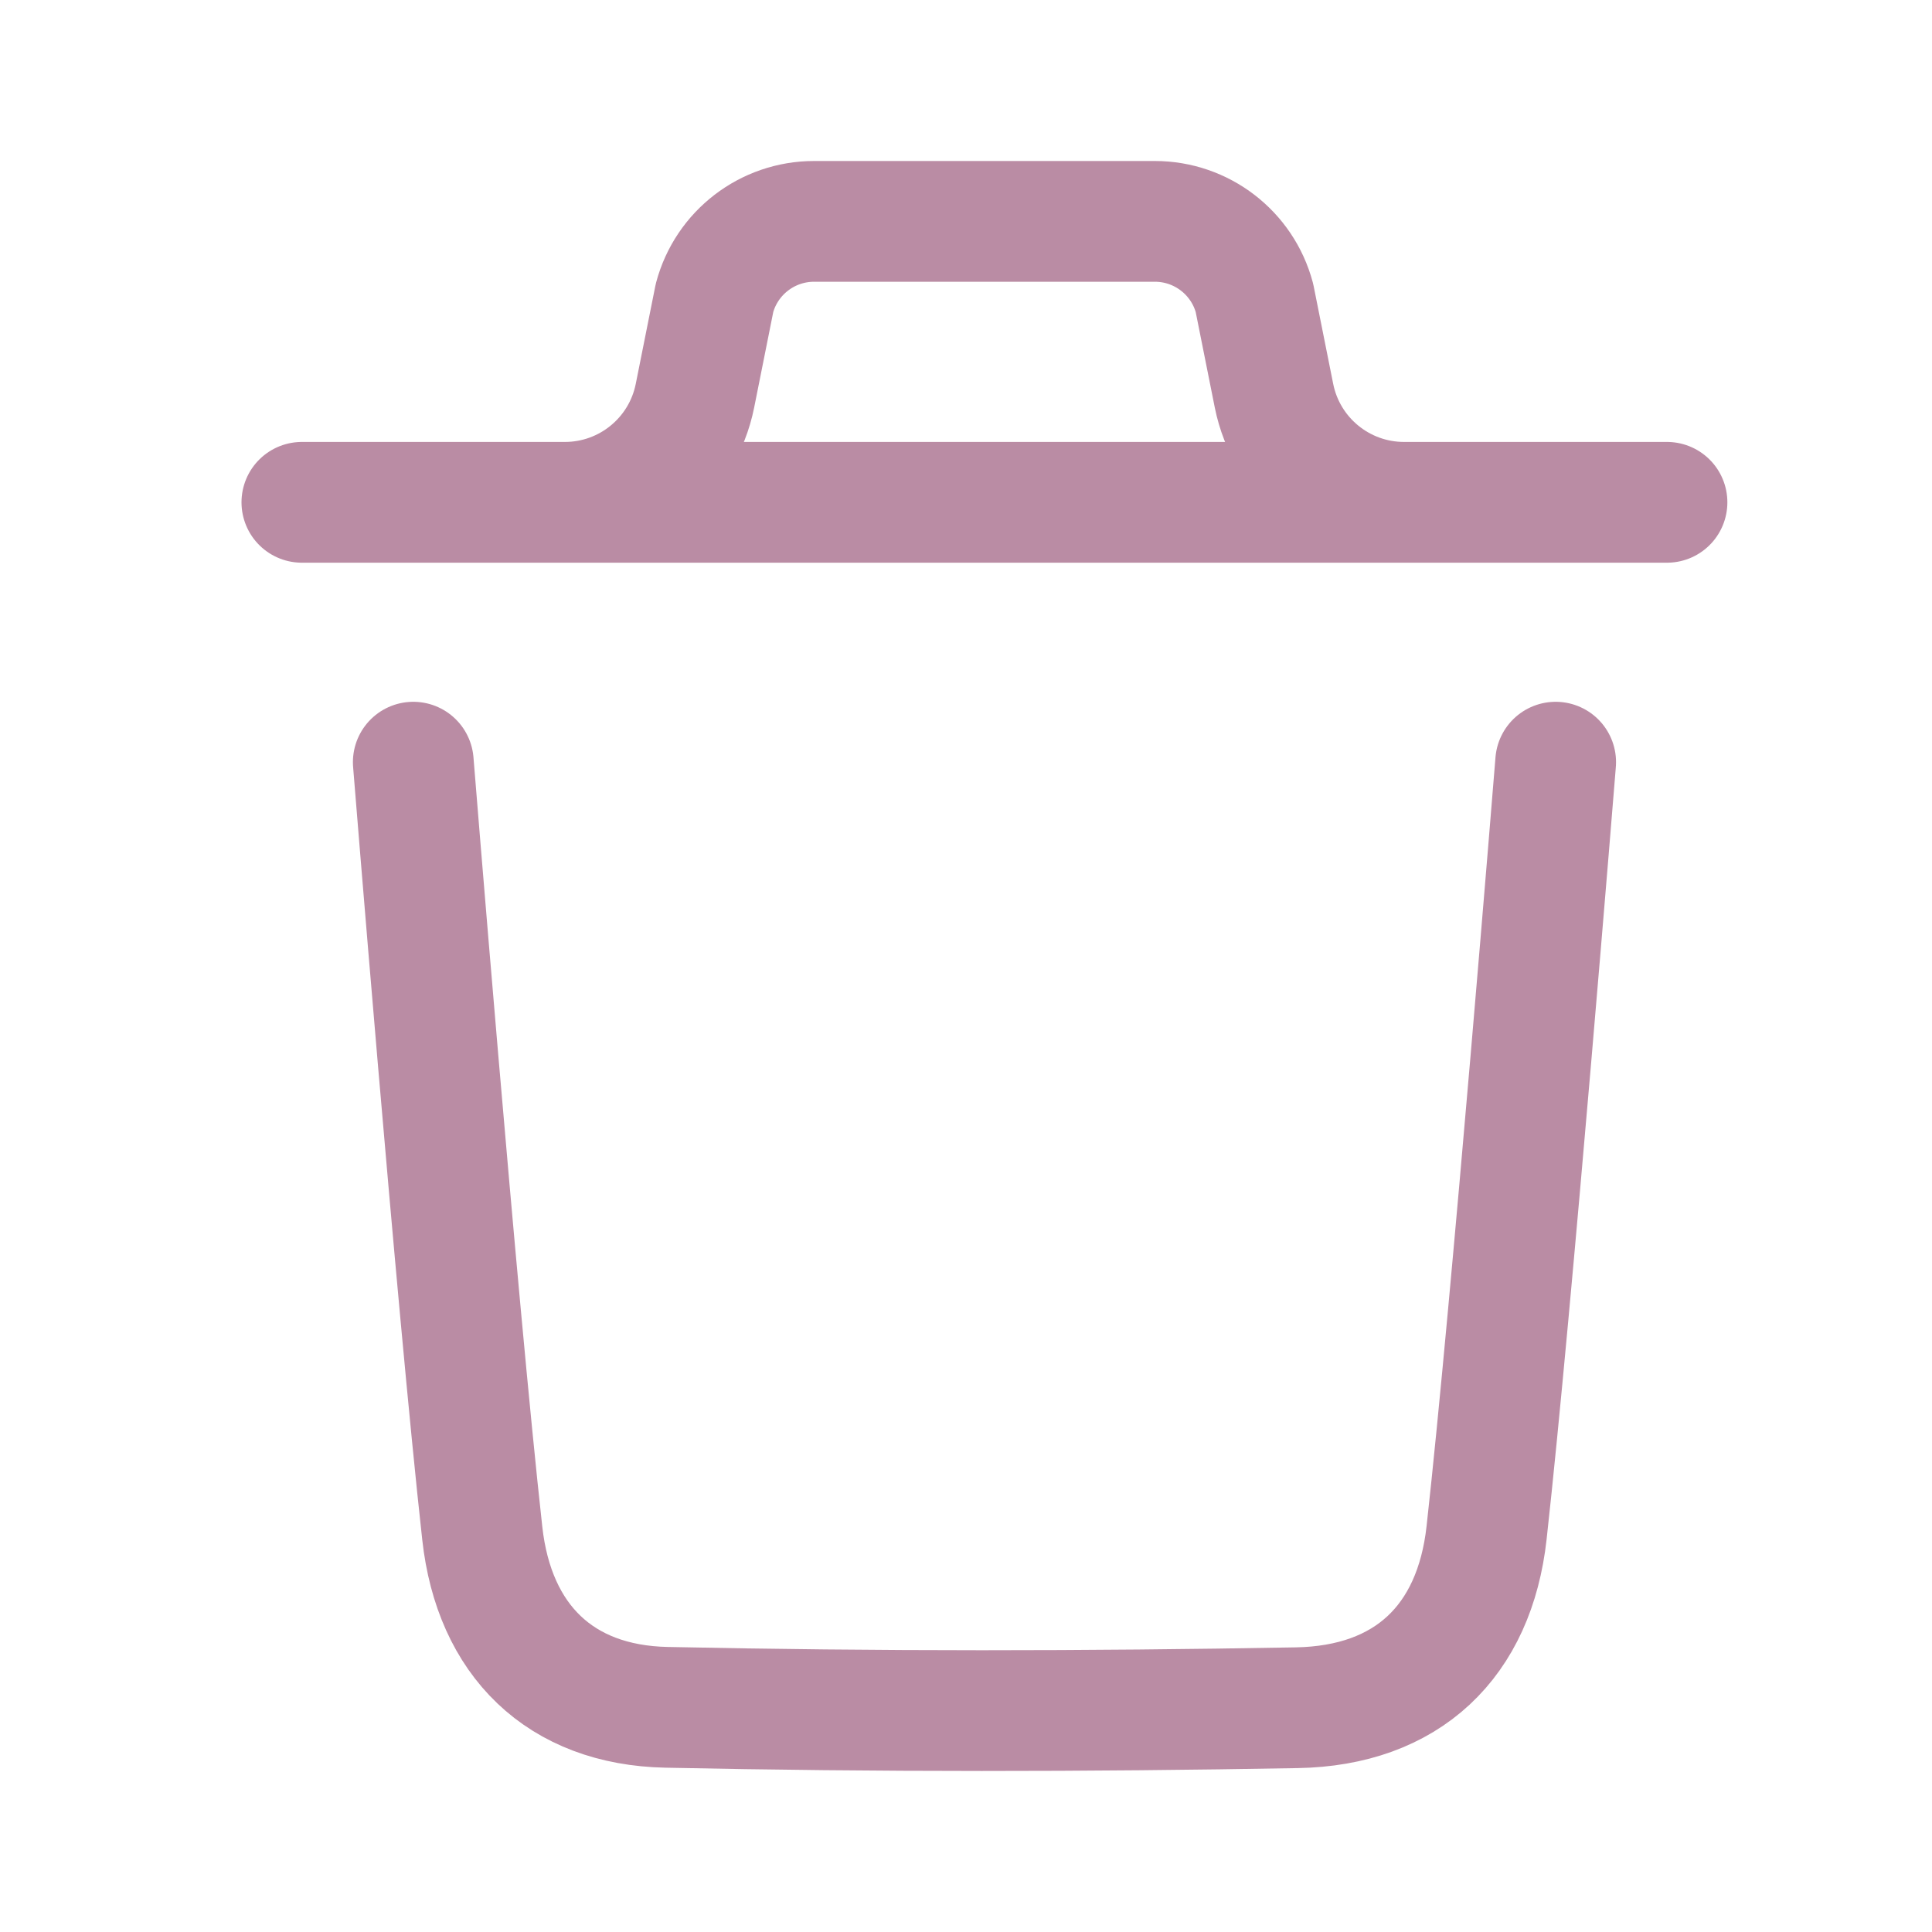
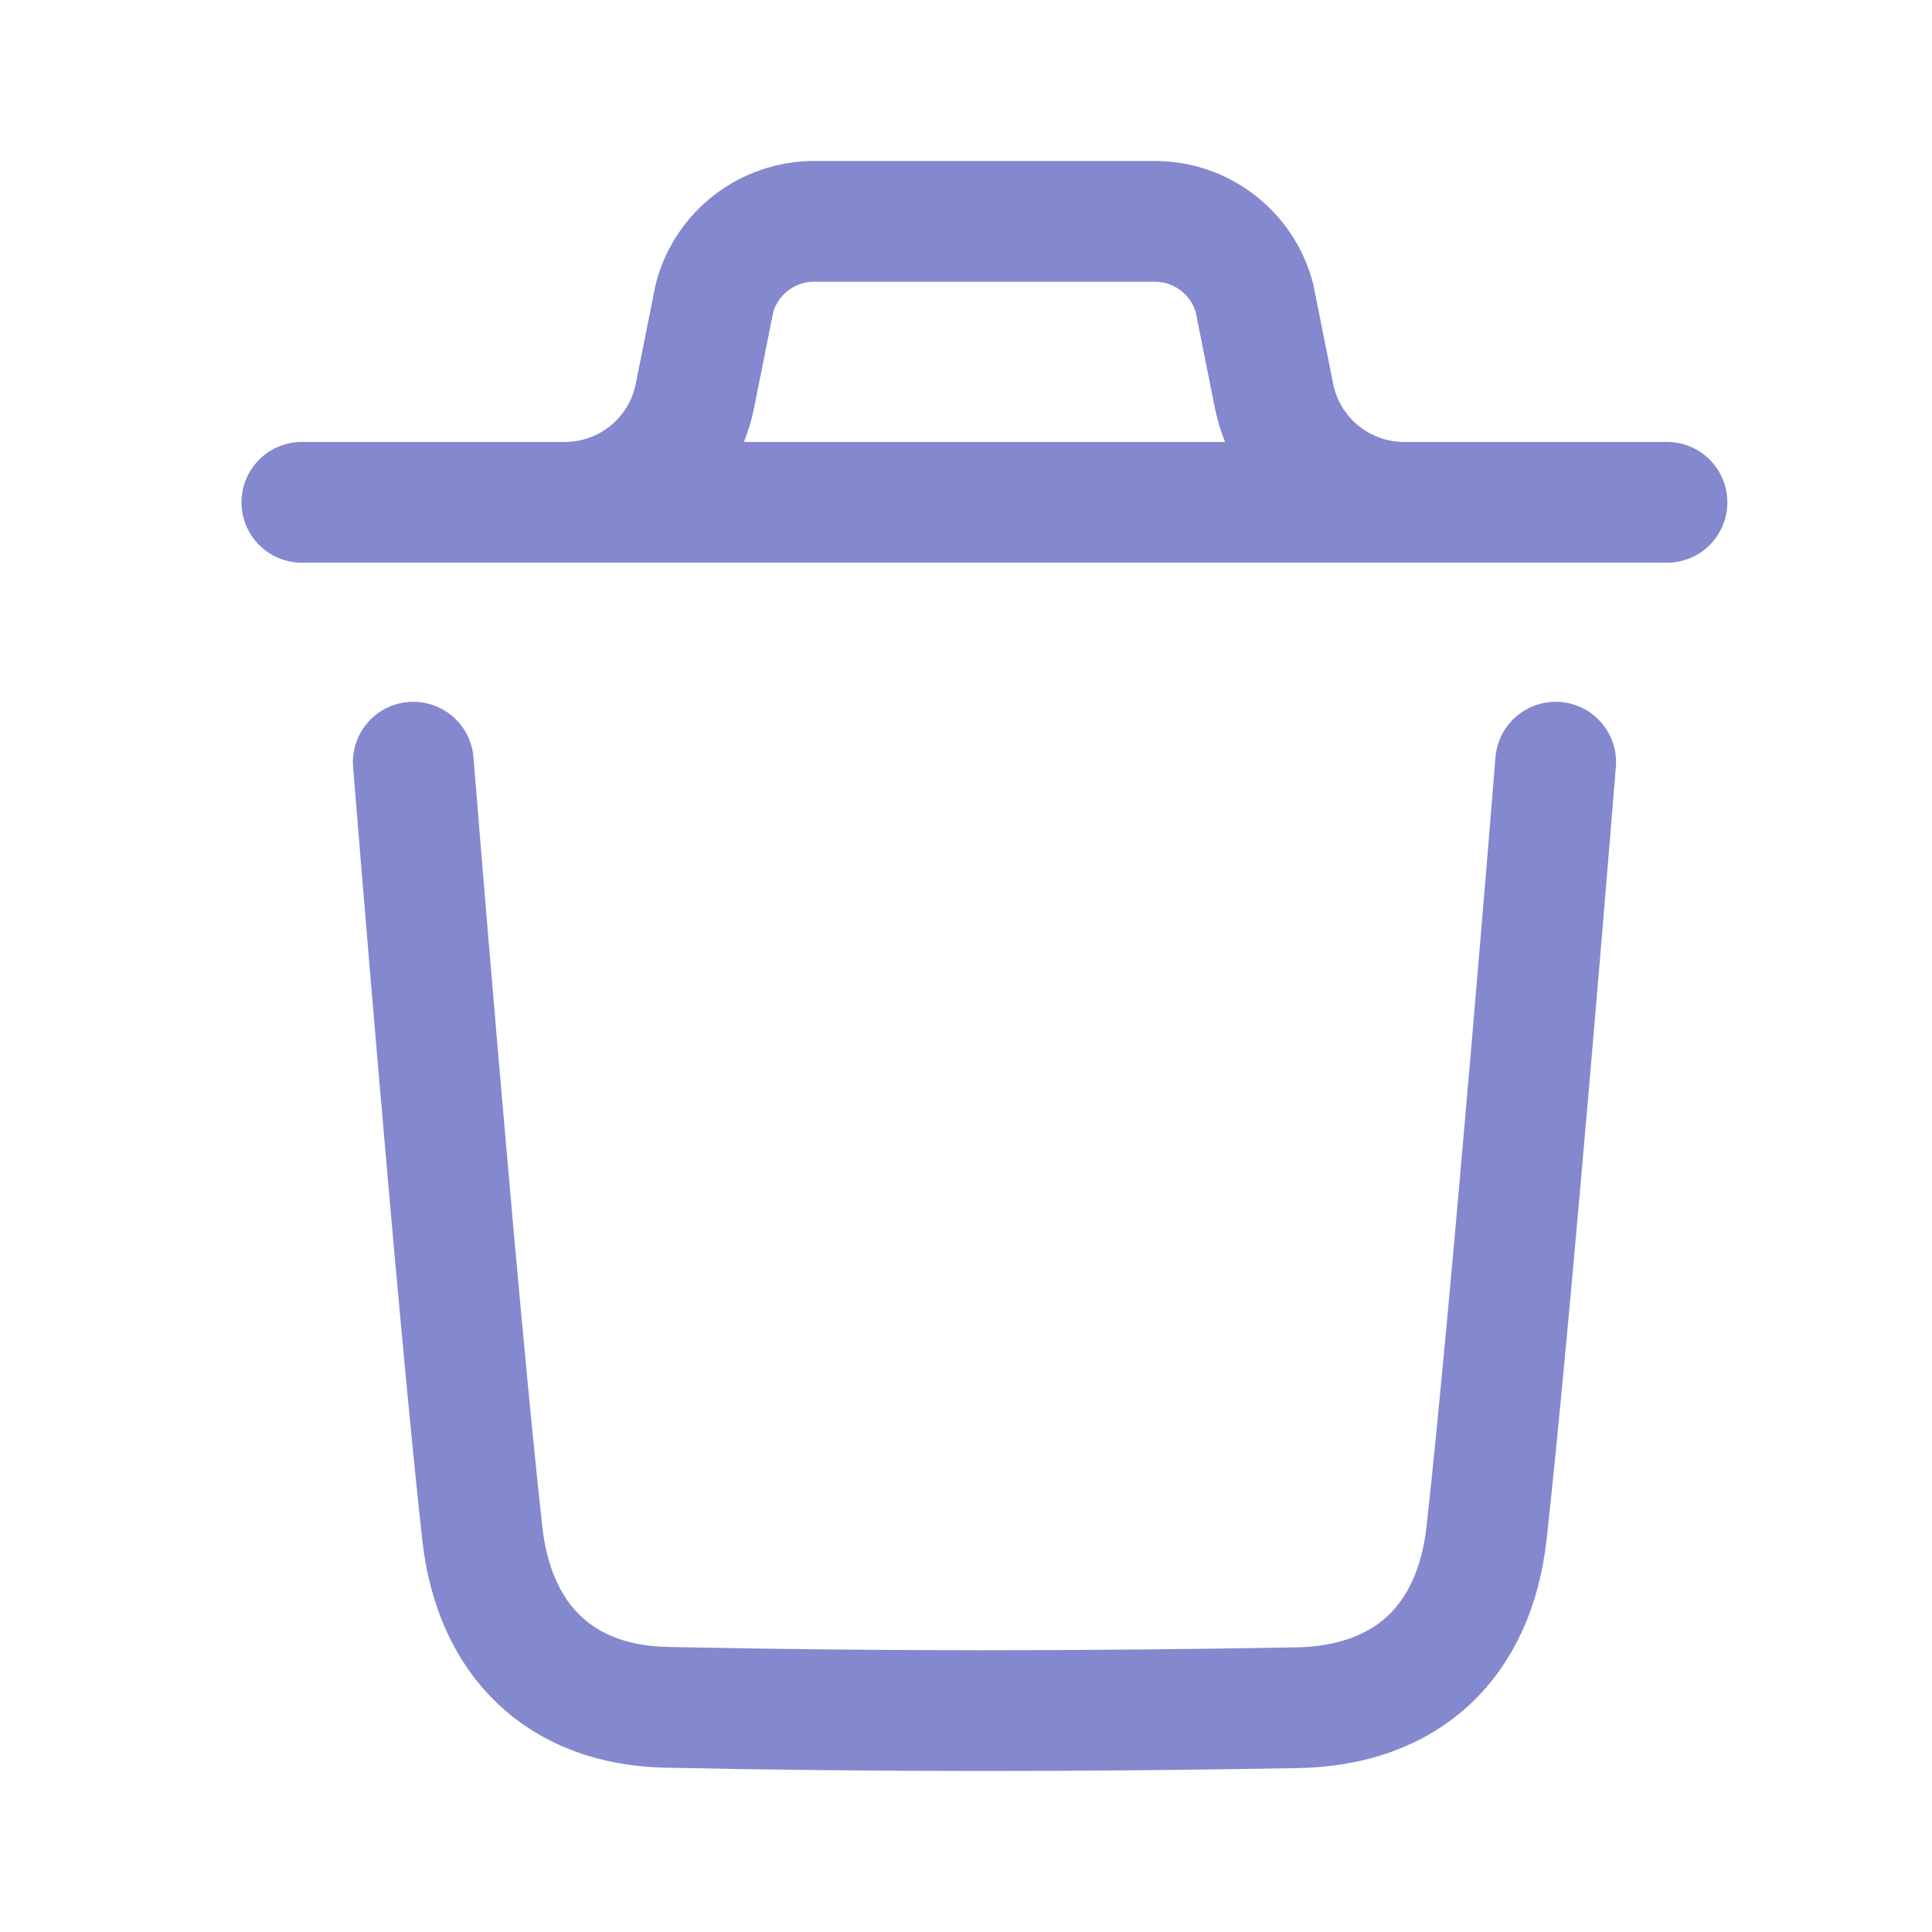
<svg xmlns="http://www.w3.org/2000/svg" width="24" height="24" fill="none">
-   <path d="M19.325 9.468s-.543 6.735-.858 9.572c-.15 1.355-.987 2.15-2.358 2.174-2.609.047-5.221.05-7.829-.005-1.319-.027-2.142-.83-2.289-2.162-.317-2.862-.857-9.579-.857-9.579M20.708 6.24H3.75m13.69 0a1.648 1.648 0 0 1-1.614-1.324L15.583 3.7a1.28 1.28 0 0 0-1.237-.95h-4.233a1.28 1.28 0 0 0-1.237.95l-.243 1.216A1.648 1.648 0 0 1 7.018 6.24" stroke="#BA8CA4" stroke-width="1.5" stroke-linecap="round" stroke-linejoin="round" />
+   <path d="M19.325 9.468s-.543 6.735-.858 9.572c-.15 1.355-.987 2.15-2.358 2.174-2.609.047-5.221.05-7.829-.005-1.319-.027-2.142-.83-2.289-2.162-.317-2.862-.857-9.579-.857-9.579M20.708 6.24H3.75m13.69 0a1.648 1.648 0 0 1-1.614-1.324L15.583 3.7a1.28 1.28 0 0 0-1.237-.95h-4.233a1.28 1.28 0 0 0-1.237.95l-.243 1.216A1.648 1.648 0 0 1 7.018 6.24" stroke="#8388cf" stroke-width="1.5" stroke-linecap="round" stroke-linejoin="round" />
</svg>
